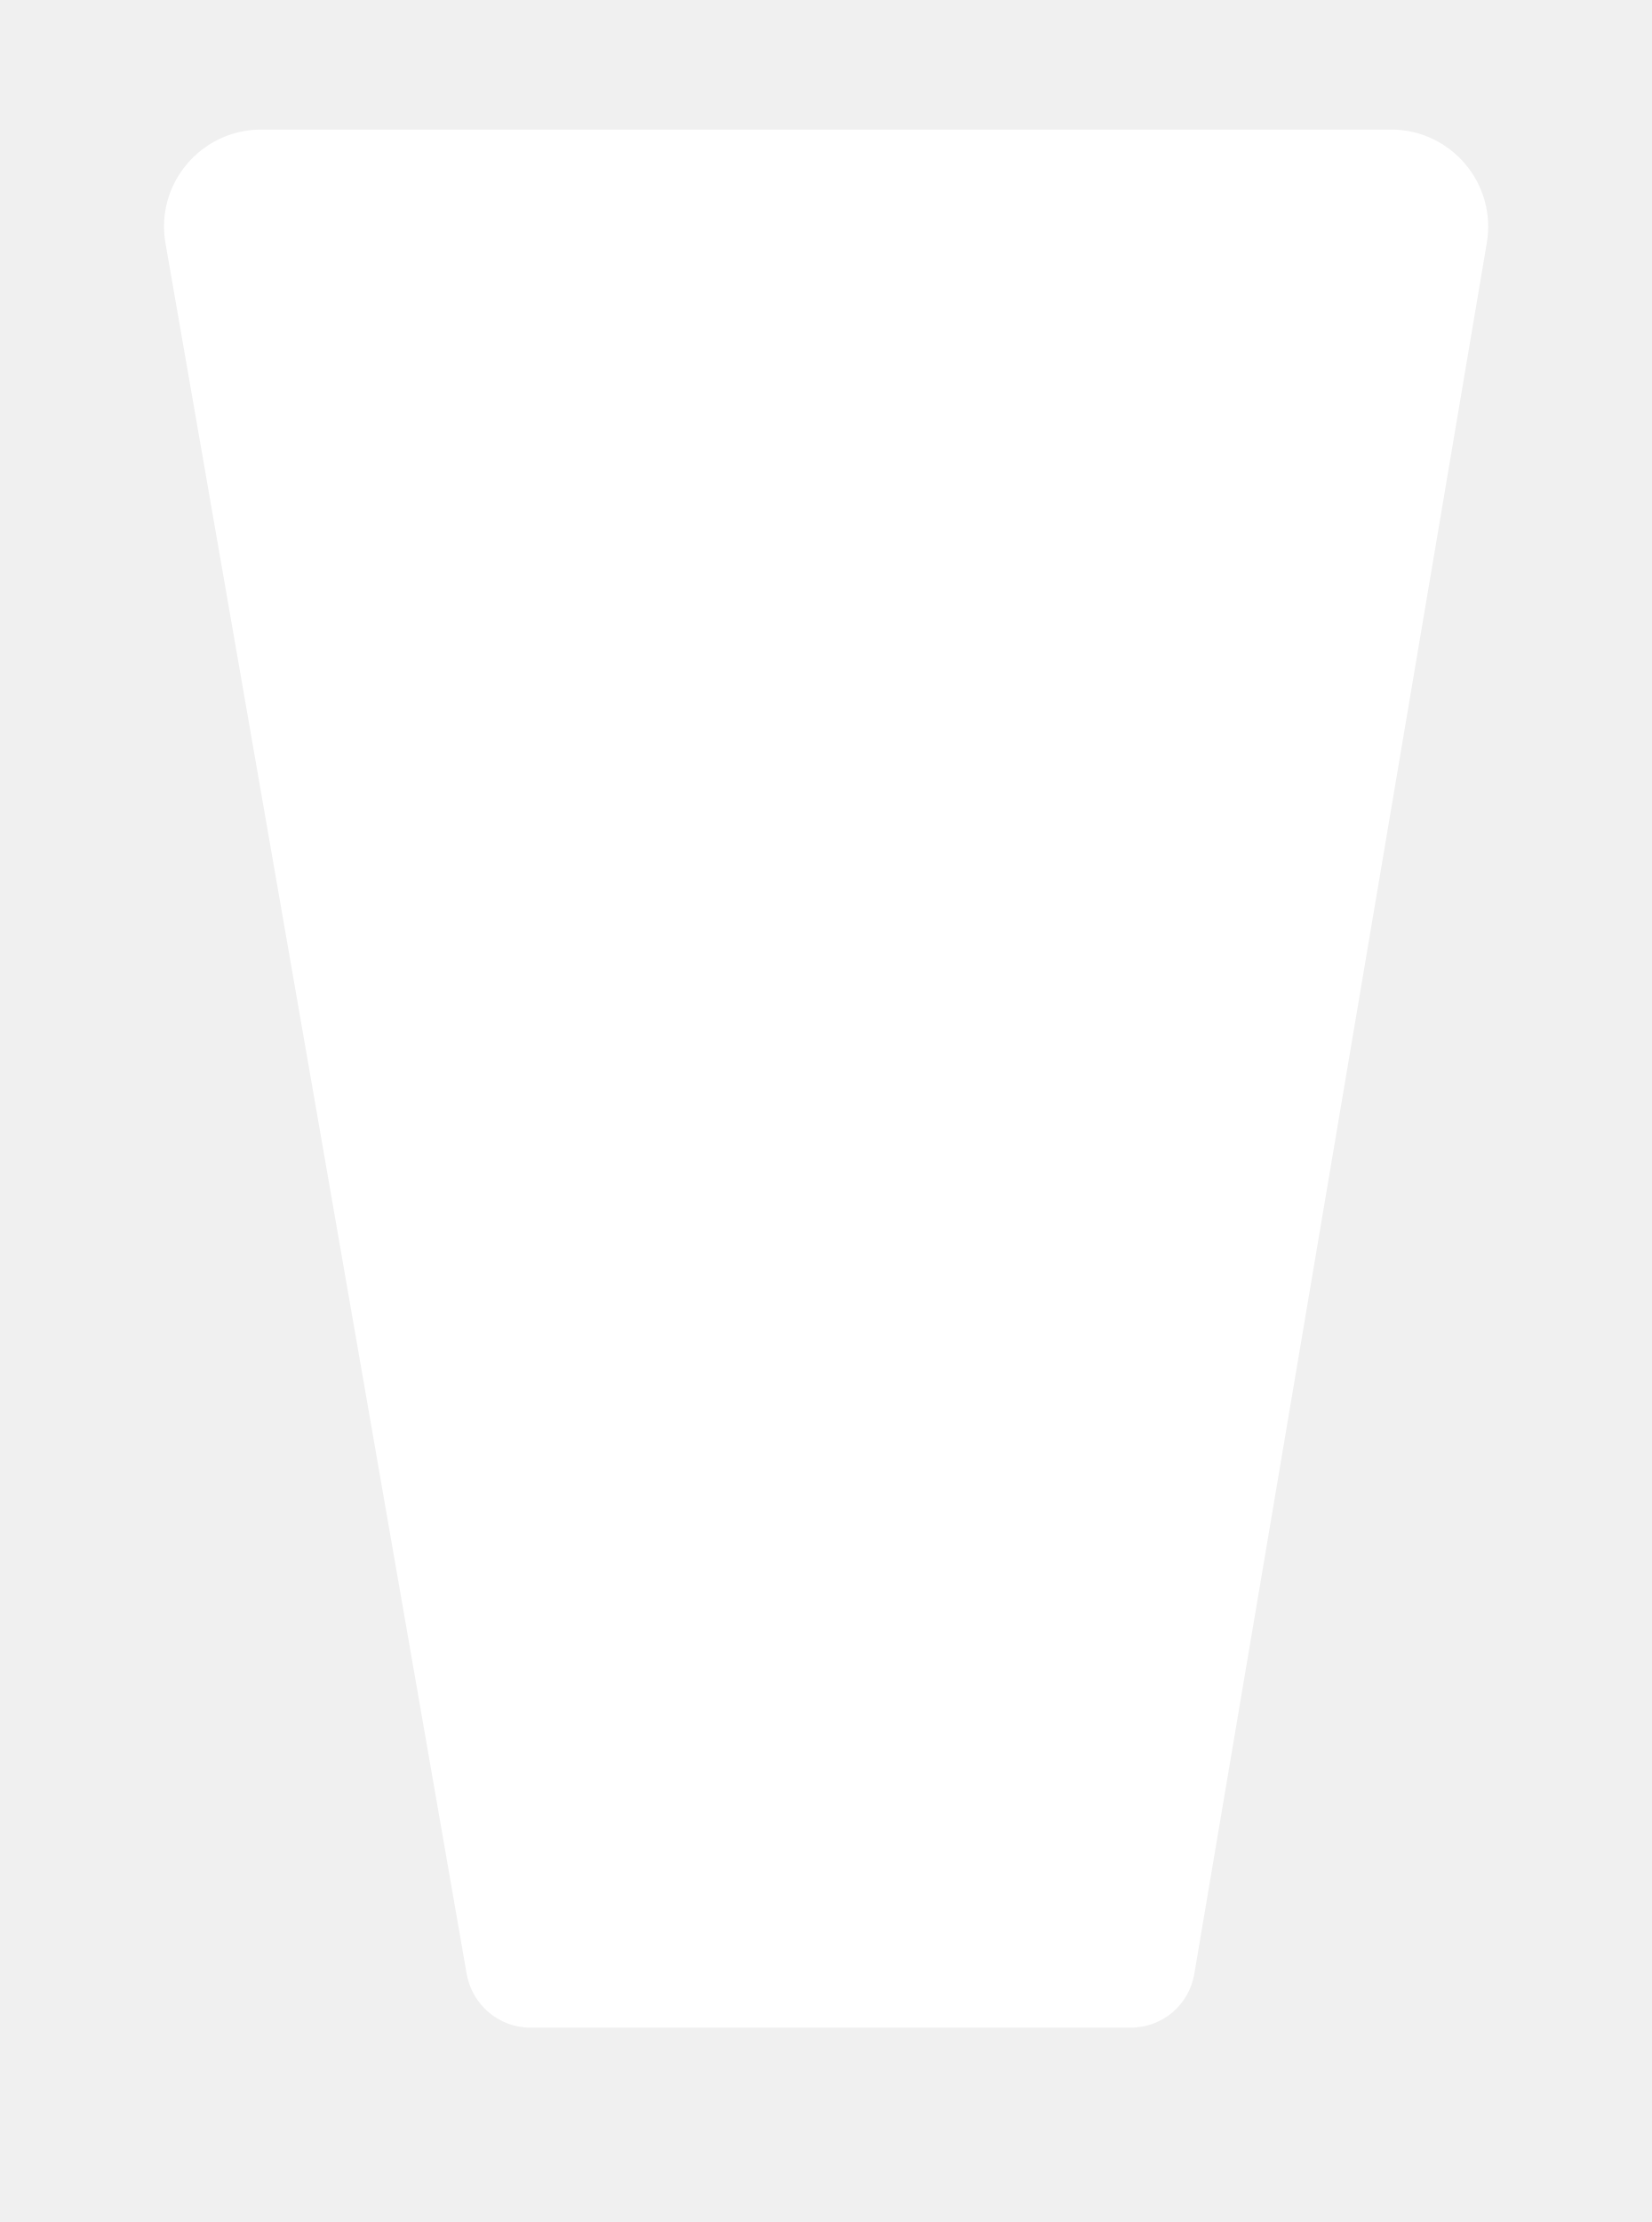
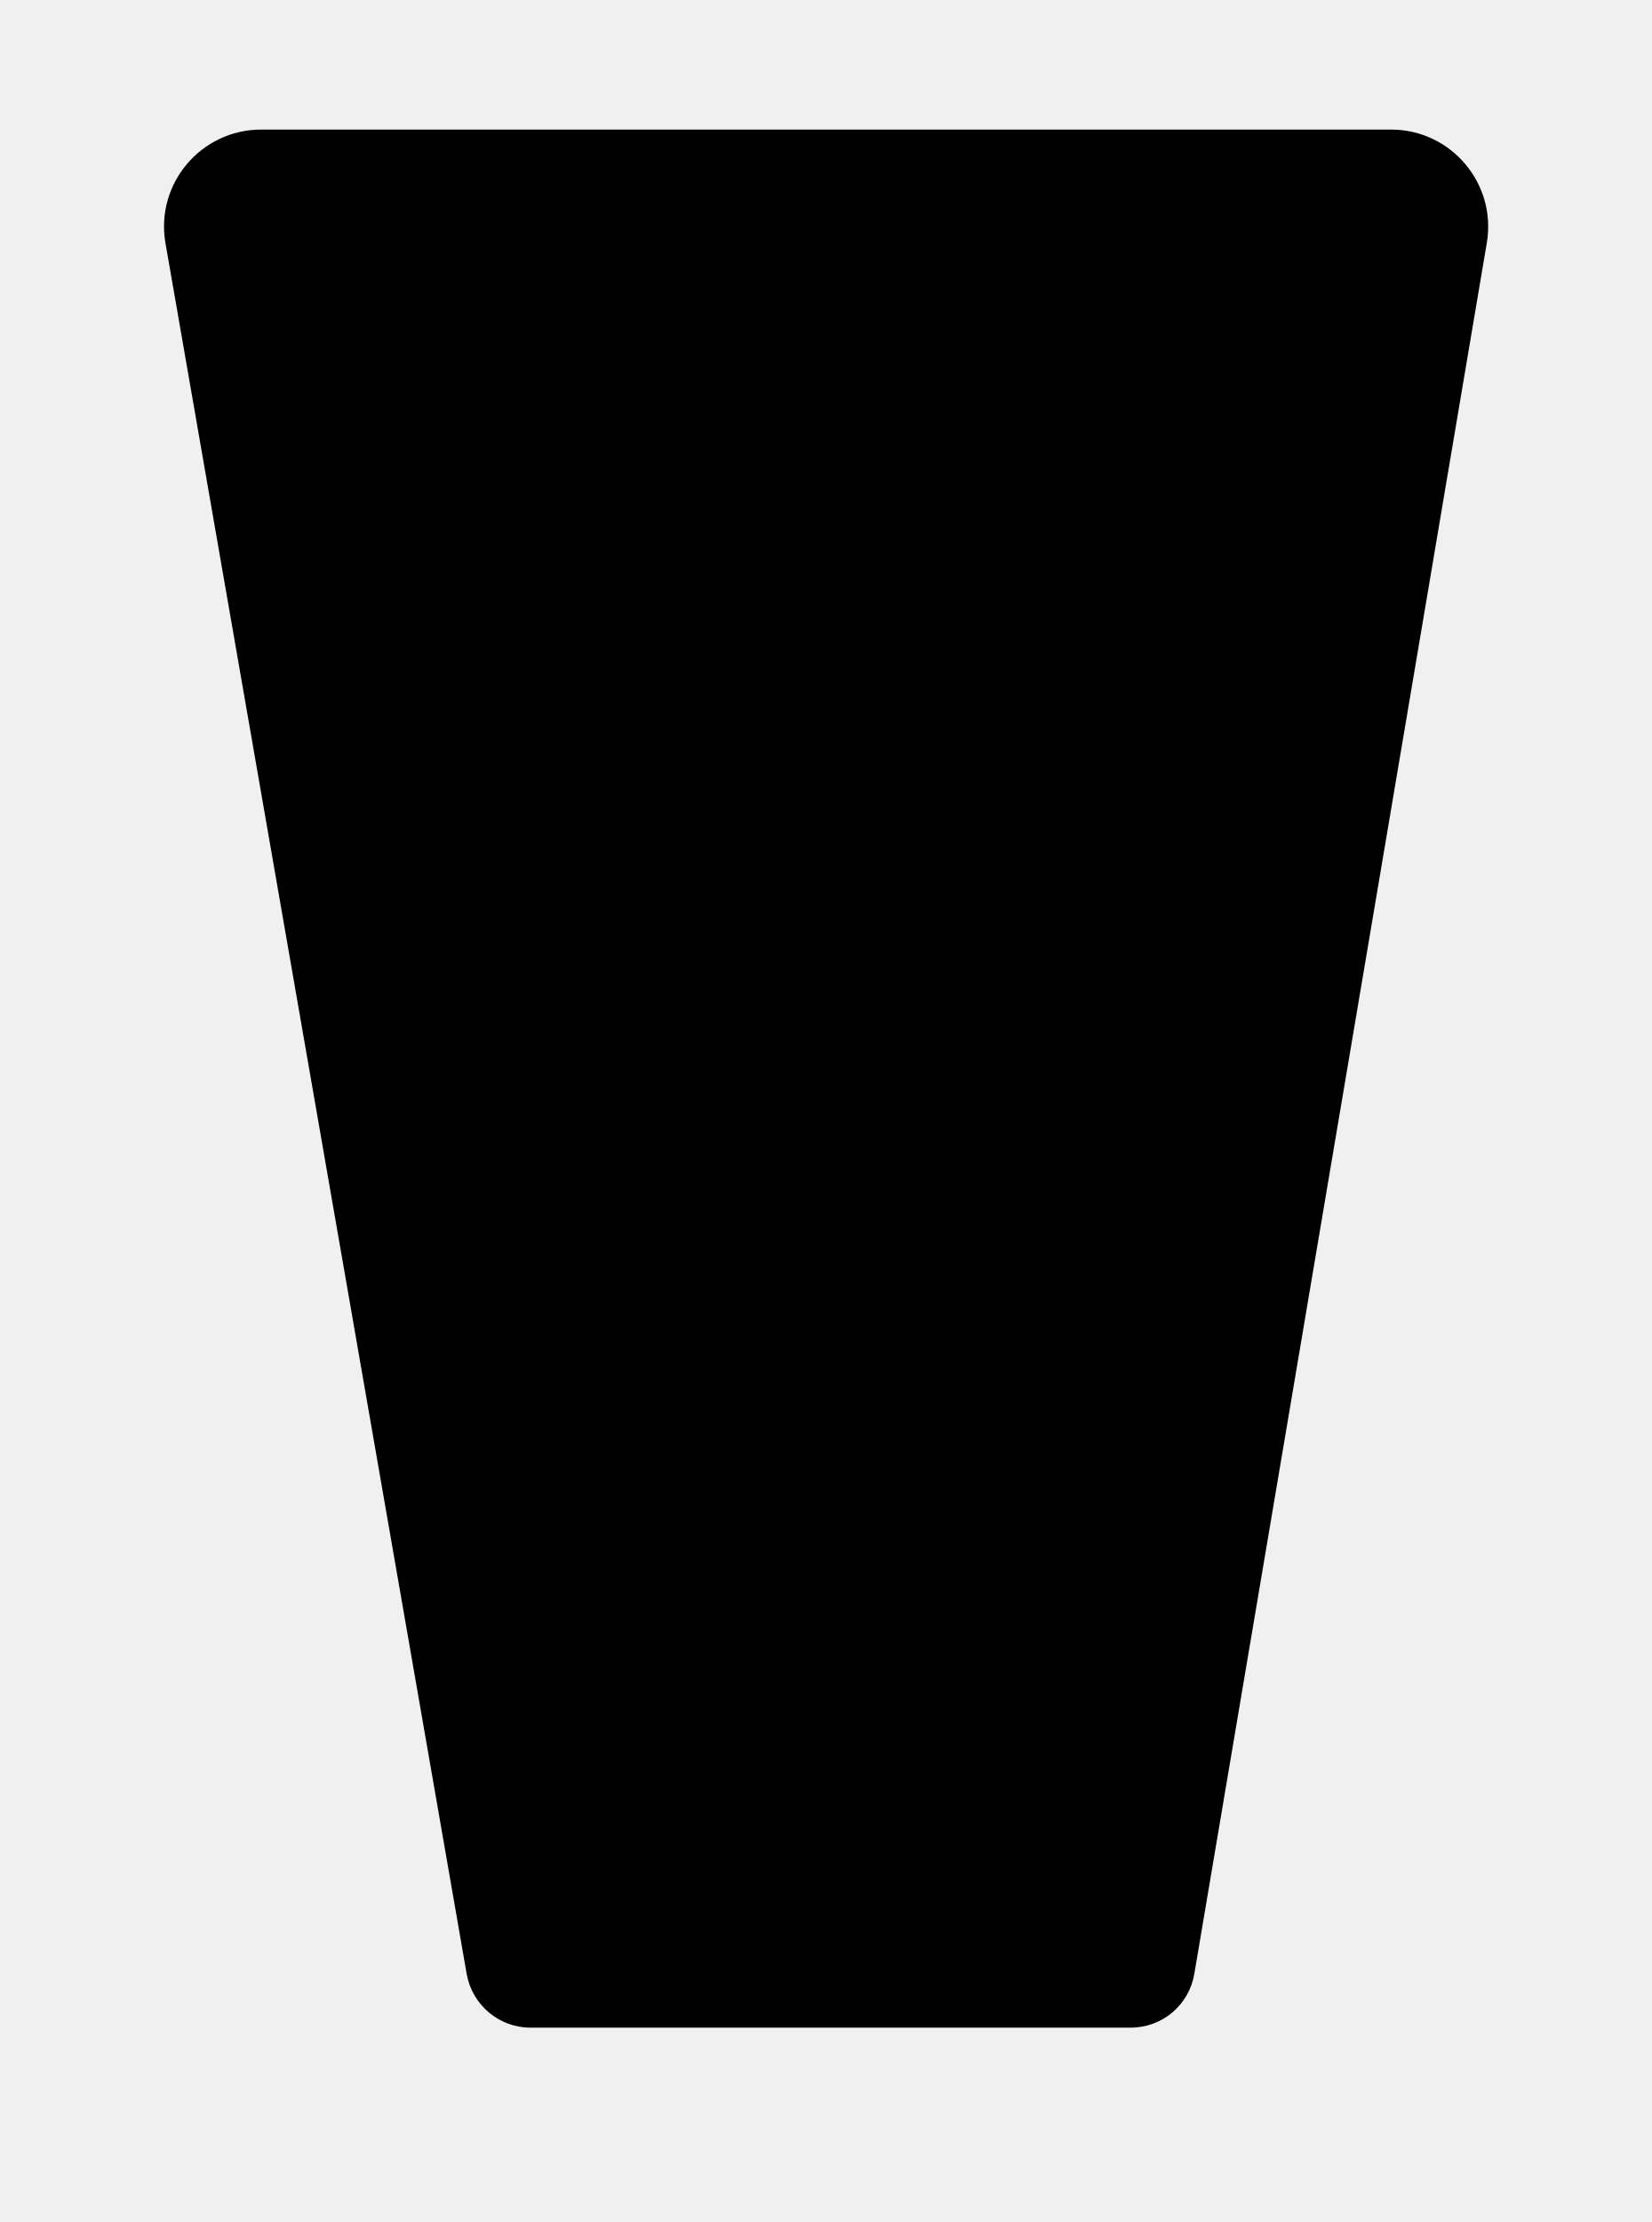
<svg xmlns="http://www.w3.org/2000/svg" version="1.2" viewBox="0 0 510 686" width="510" height="686">
  <style>
		.s0 { fill: #ffffff } 
	</style>
  <g>
-     <path class="s0" d="m144.1 609.4c1.7 9.6 10 16.6 19.7 16.6h185.3c9.8 0 18.1-7 19.7-16.7l90.3-534.3c3.1-18.3-11-35-29.6-35h-348.8c-18.7 0-32.8 16.8-29.6 35.1z" />
+     <path className="s0" d="m144.1 609.4c1.7 9.6 10 16.6 19.7 16.6h185.3c9.8 0 18.1-7 19.7-16.7l90.3-534.3c3.1-18.3-11-35-29.6-35h-348.8c-18.7 0-32.8 16.8-29.6 35.1z" />
  </g>
</svg>
